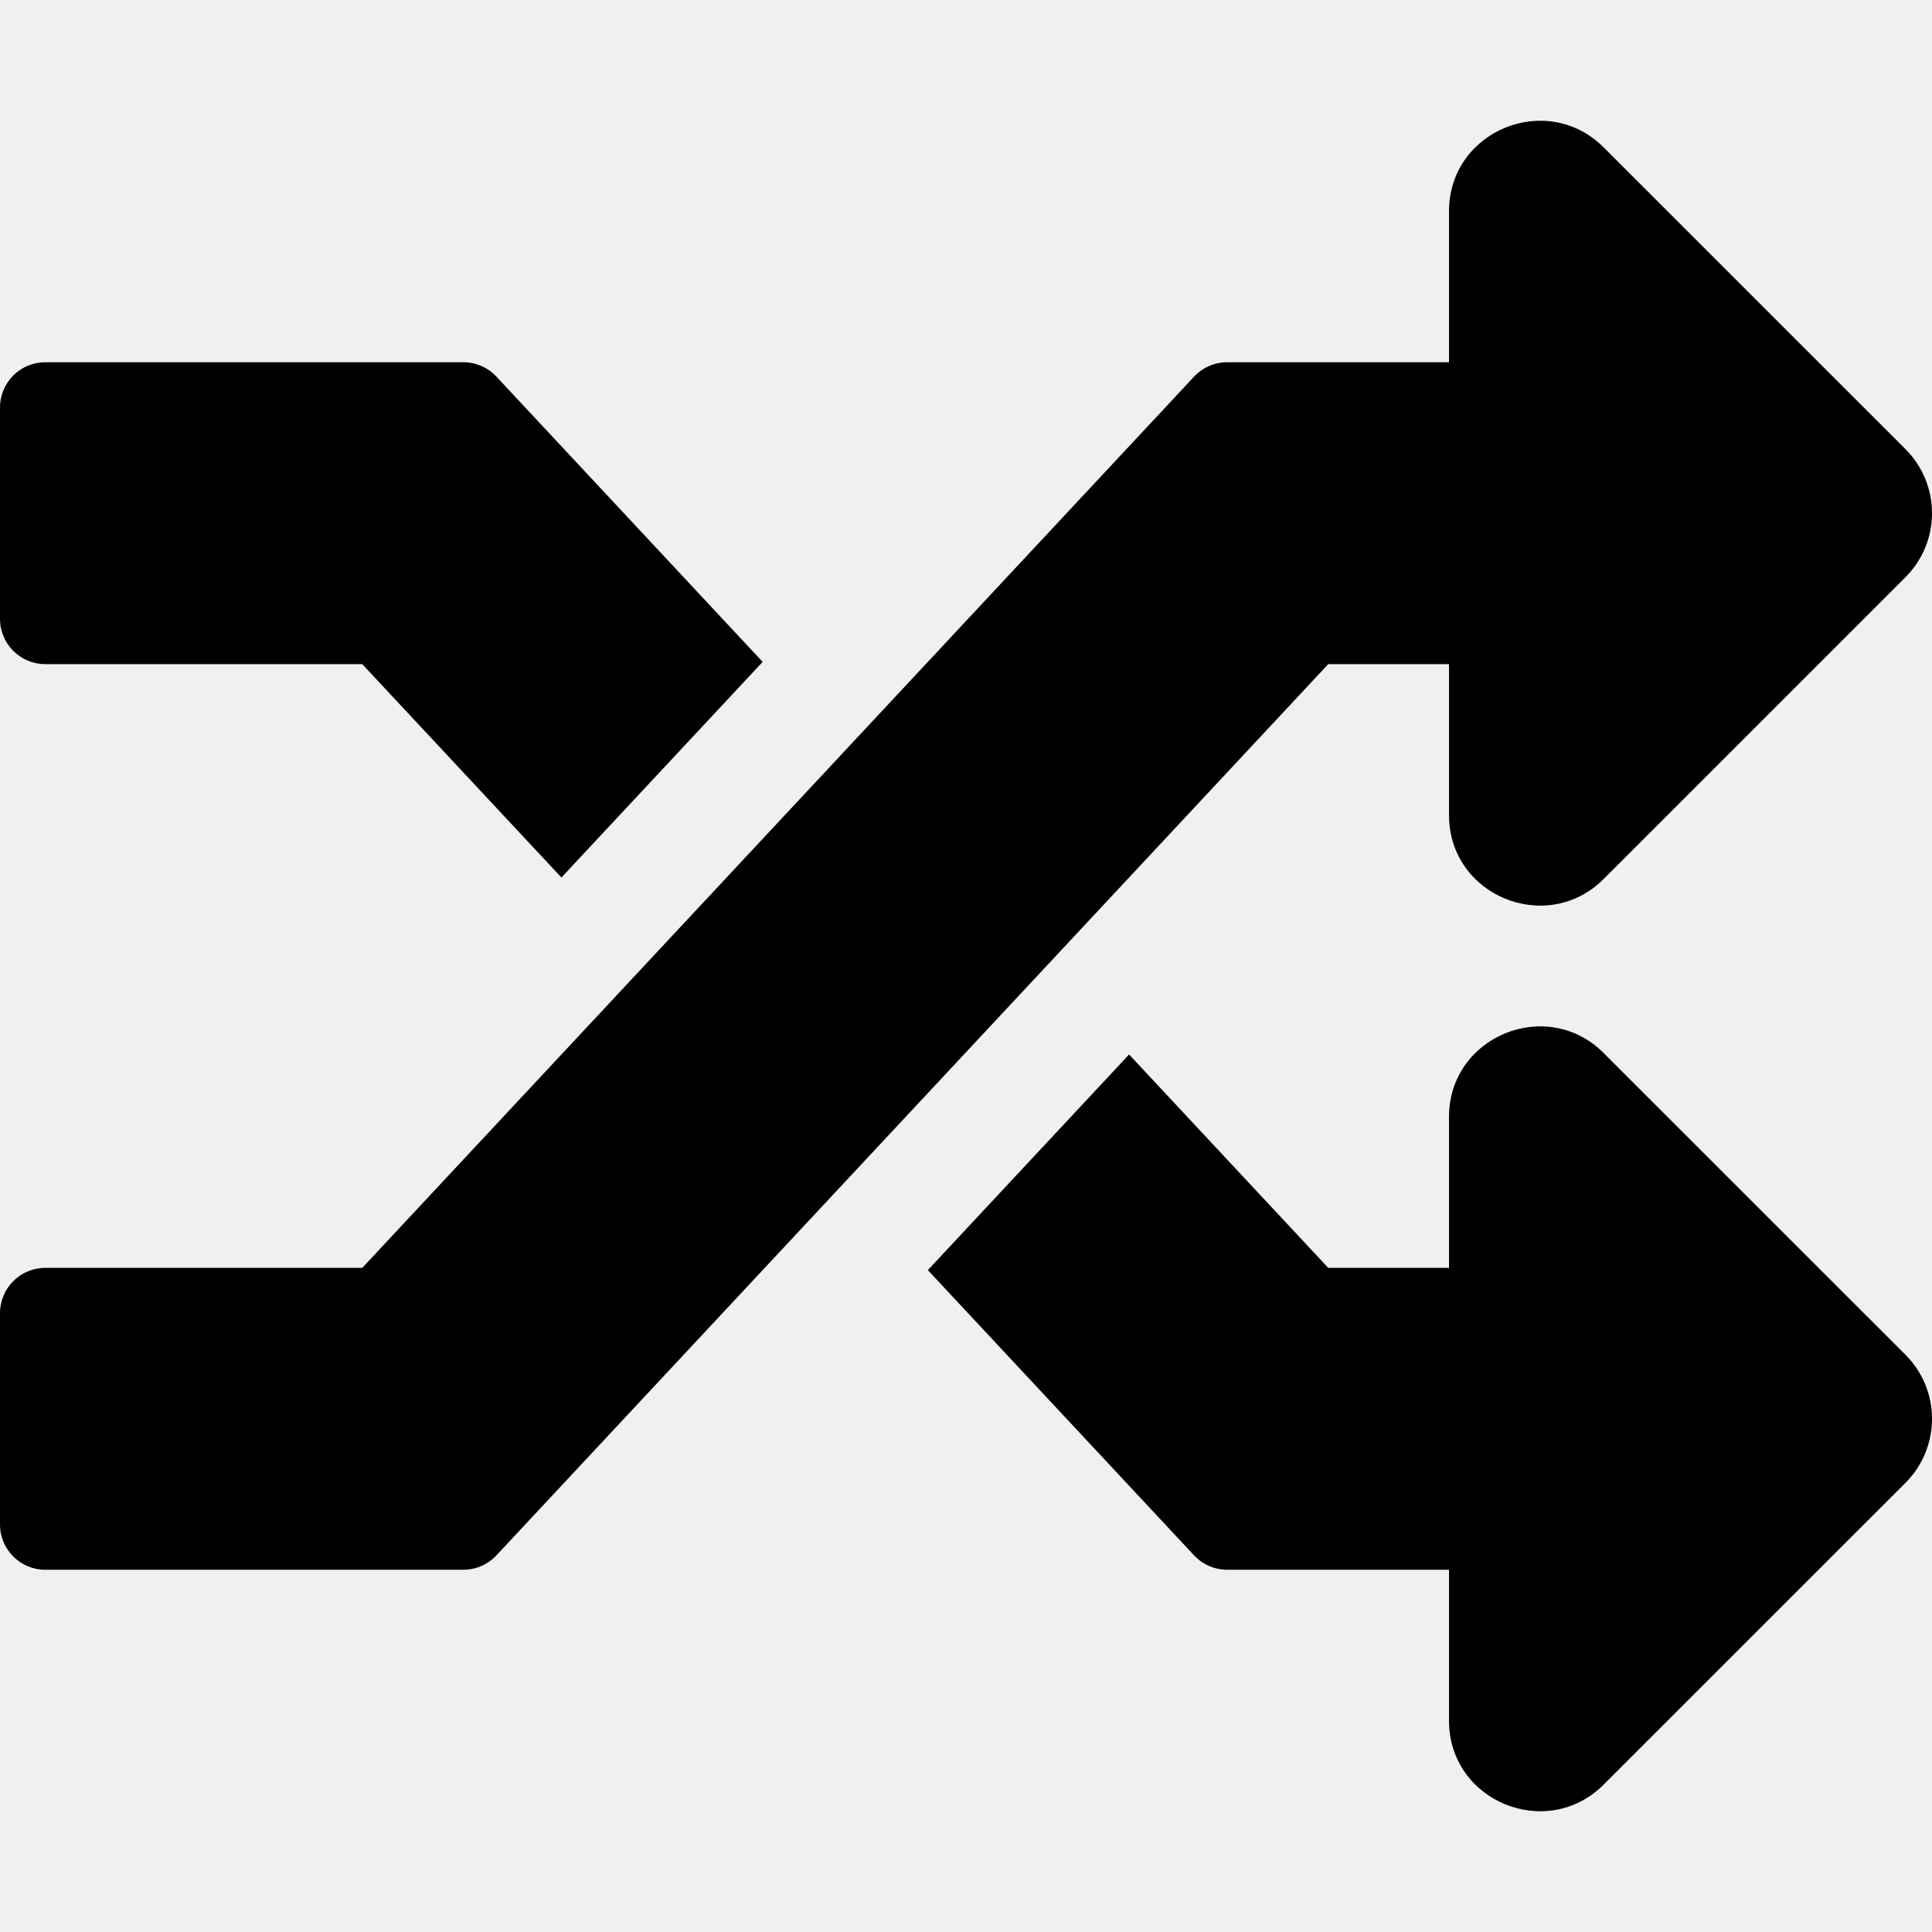
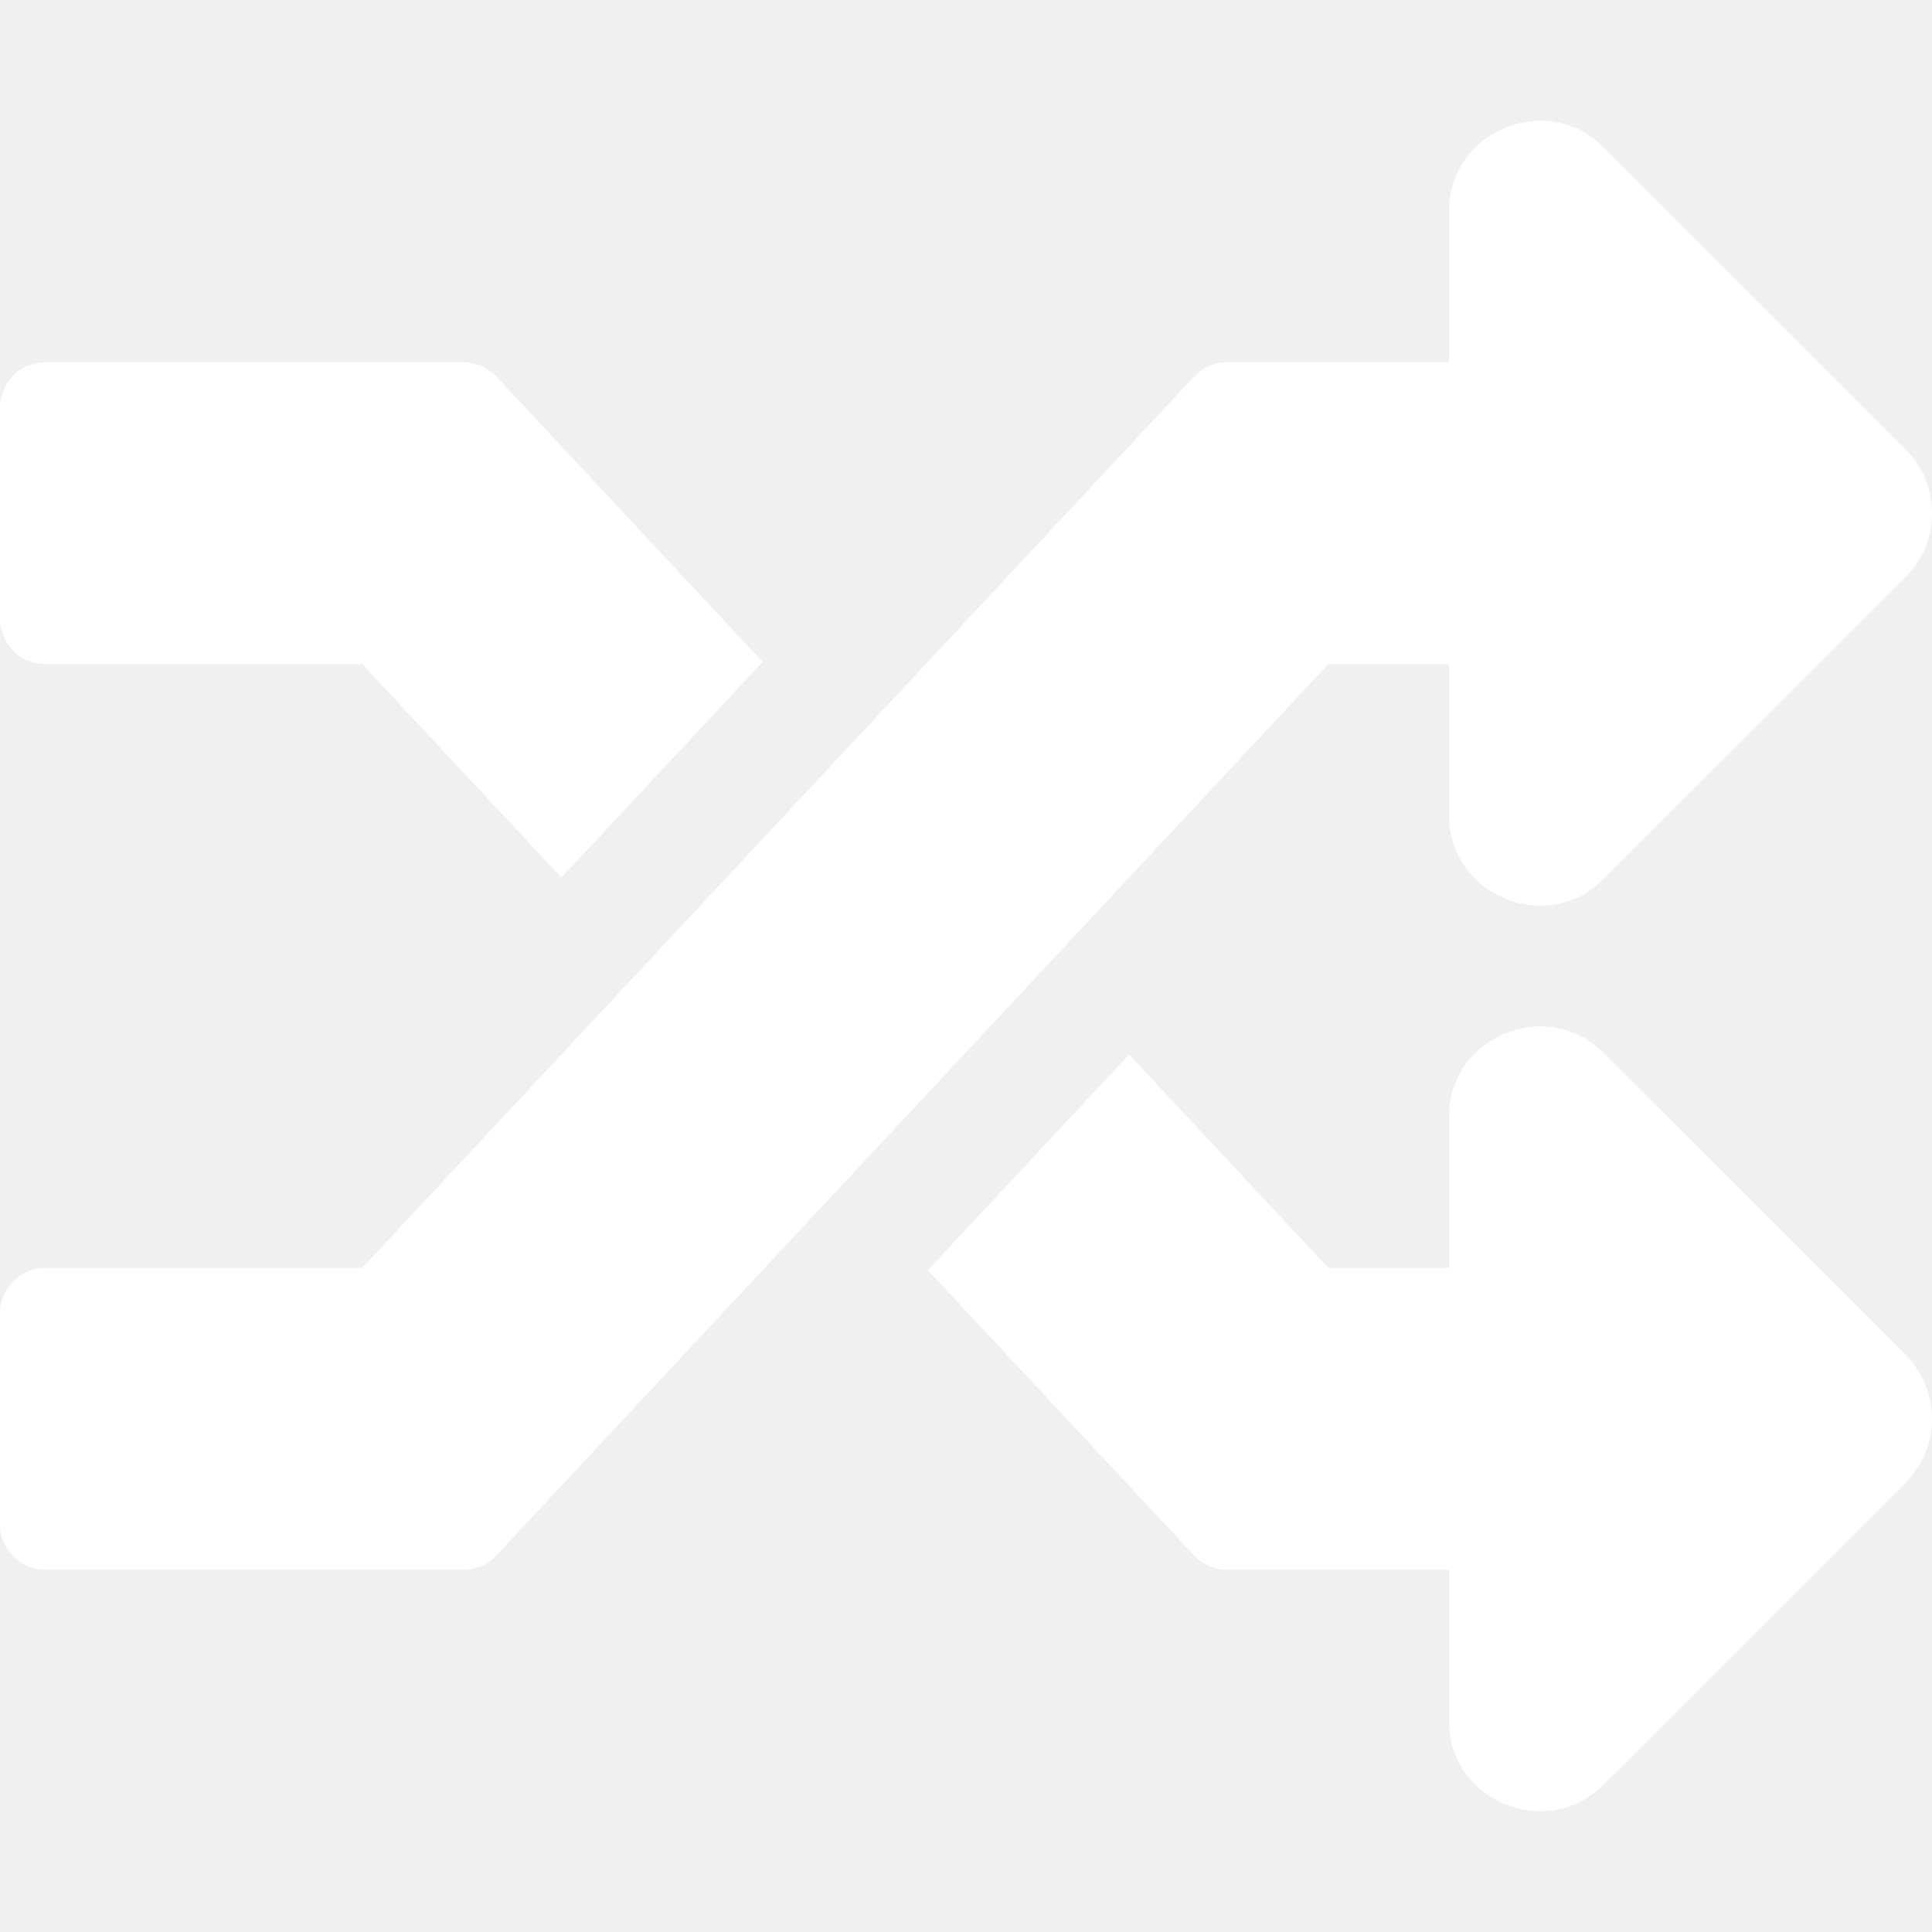
<svg xmlns="http://www.w3.org/2000/svg" aria-hidden="true" focusable="false" data-prefix="fas" data-icon="random" class="svg-inline--fa fa-random fa-w-16" role="img" viewBox="0 0 512 512">
-   <path fill="currentColor" d="M504.971 359.029c9.373 9.373 9.373 24.569 0 33.941l-80 79.984c-15.01 15.01-40.971 4.49-40.971-16.971V416h-58.785a12.004 12.004 0 0 1-8.773-3.812l-70.556-75.596 53.333-57.143L352 336h32v-39.981c0-21.438 25.943-31.998 40.971-16.971l80 79.981zM12 176h84l52.781 56.551 53.333-57.143-70.556-75.596A11.999 11.999 0 0 0 122.785 96H12c-6.627 0-12 5.373-12 12v56c0 6.627 5.373 12 12 12zm372 0v39.984c0 21.46 25.961 31.98 40.971 16.971l80-79.984c9.373-9.373 9.373-24.569 0-33.941l-80-79.981C409.943 24.021 384 34.582 384 56.019V96h-58.785a12.004 12.004 0 0 0-8.773 3.812L96 336H12c-6.627 0-12 5.373-12 12v56c0 6.627 5.373 12 12 12h110.785c3.326 0 6.503-1.381 8.773-3.812L352 176h32z" />
+   <path fill="#fff" d="M504.971 359.029c9.373 9.373 9.373 24.569 0 33.941l-80 79.984c-15.01 15.01-40.971 4.49-40.971-16.971V416h-58.785a12.004 12.004 0 0 1-8.773-3.812l-70.556-75.596 53.333-57.143L352 336h32v-39.981c0-21.438 25.943-31.998 40.971-16.971l80 79.981zM12 176h84l52.781 56.551 53.333-57.143-70.556-75.596A11.999 11.999 0 0 0 122.785 96H12c-6.627 0-12 5.373-12 12v56c0 6.627 5.373 12 12 12zm372 0v39.984c0 21.46 25.961 31.98 40.971 16.971l80-79.984c9.373-9.373 9.373-24.569 0-33.941l-80-79.981C409.943 24.021 384 34.582 384 56.019V96h-58.785a12.004 12.004 0 0 0-8.773 3.812L96 336H12c-6.627 0-12 5.373-12 12v56c0 6.627 5.373 12 12 12h110.785c3.326 0 6.503-1.381 8.773-3.812L352 176h32z" />
</svg>
